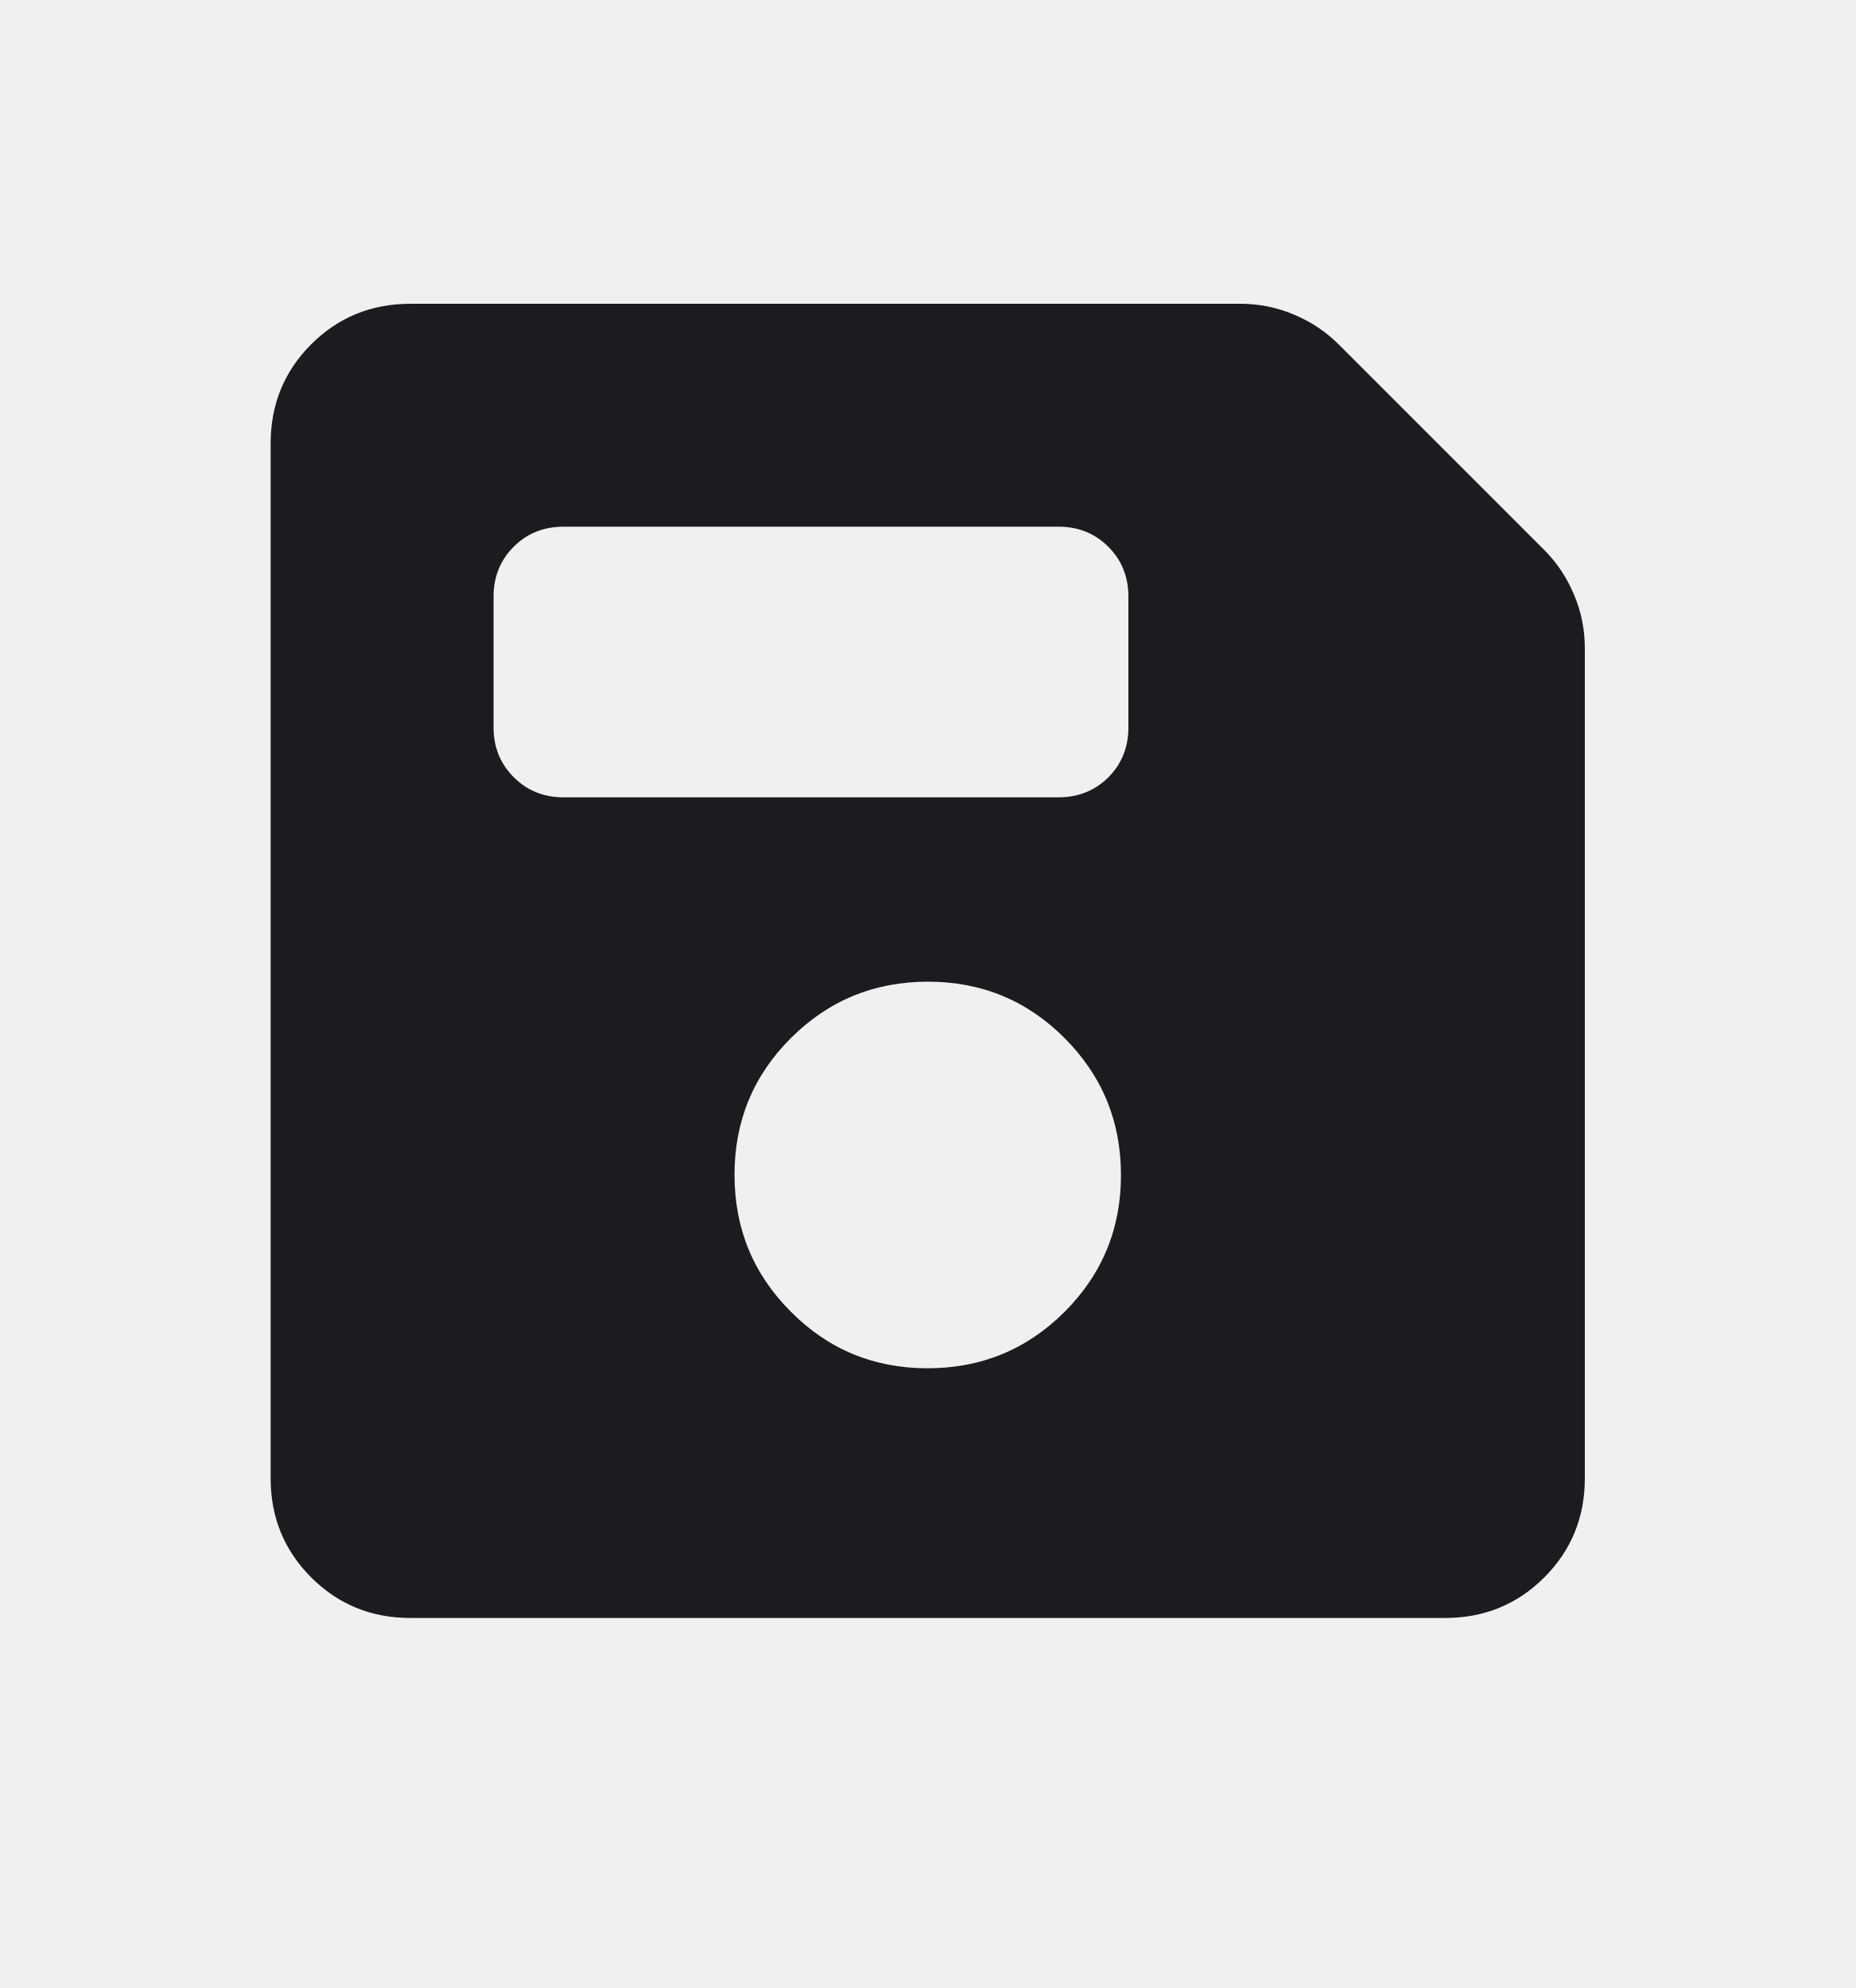
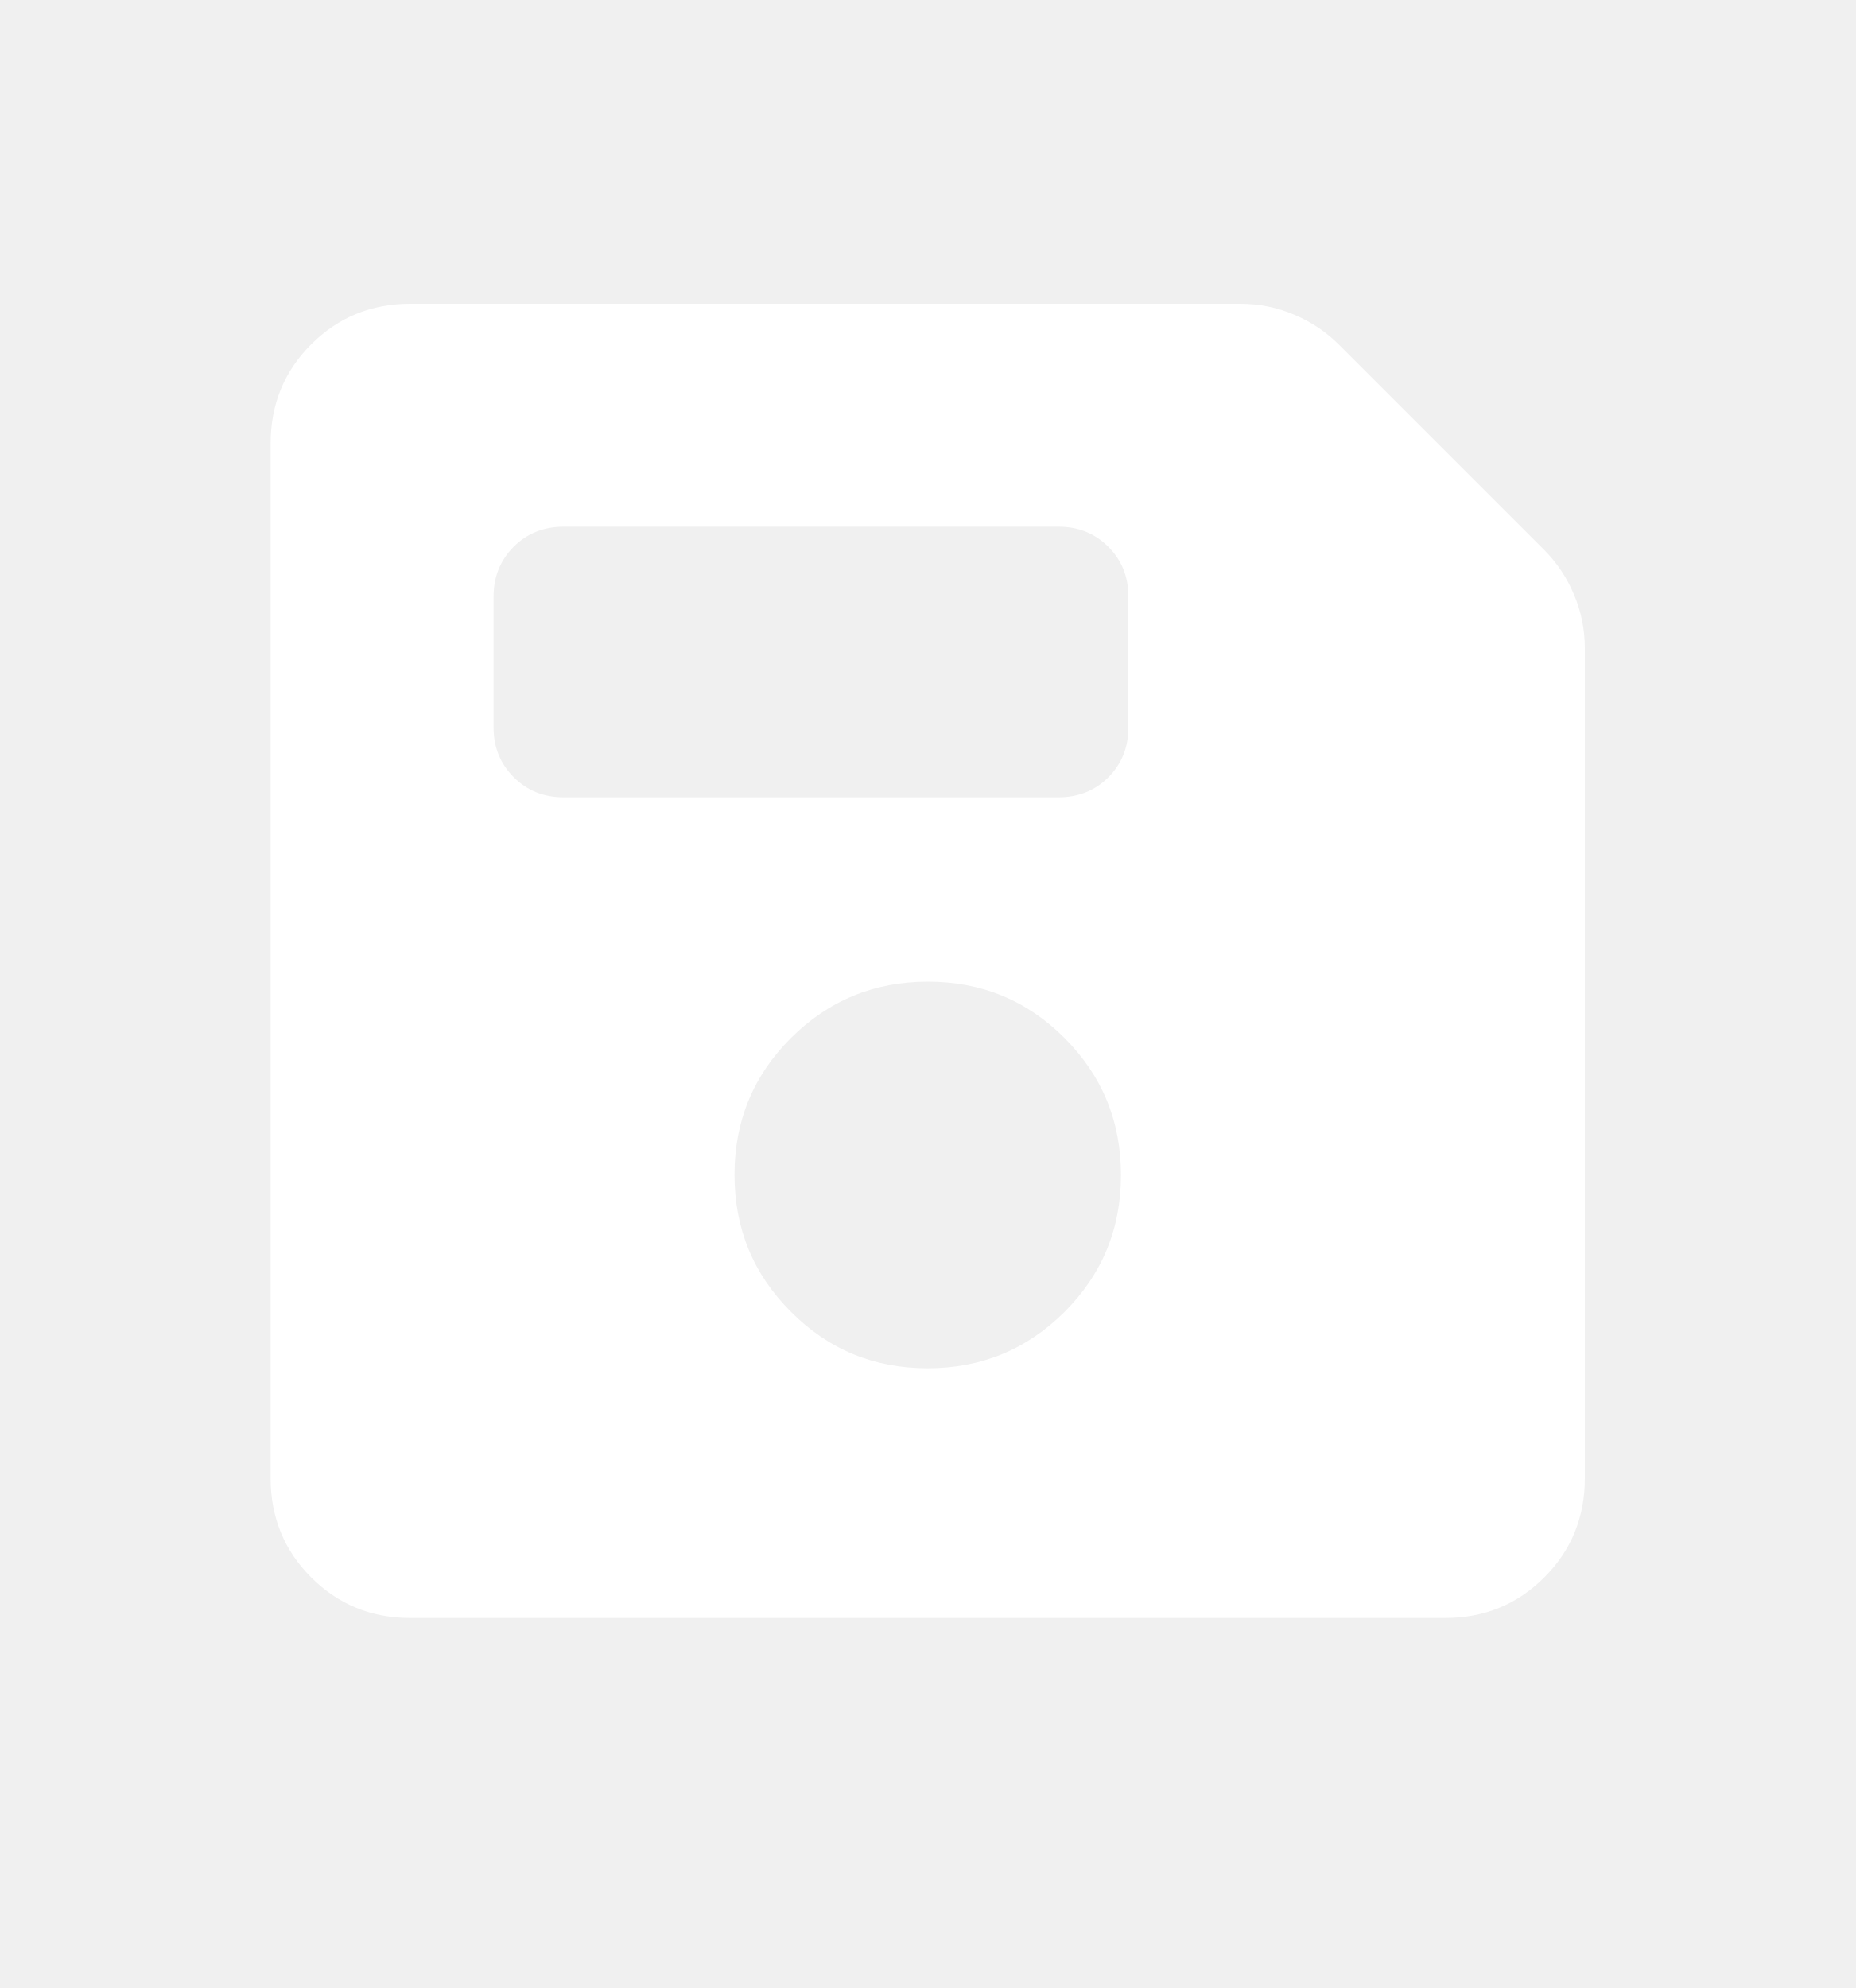
<svg xmlns="http://www.w3.org/2000/svg" width="14" height="15" viewBox="0 0 14 15" fill="none">
  <mask id="mask0_7541_22840" style="mask-type:alpha" maskUnits="userSpaceOnUse" x="0" y="0" width="14" height="15">
    <rect y="0.25" width="14" height="14" fill="#D9D9D9" />
  </mask>
  <g mask="url(#mask0_7541_22840)">
-     <path d="M3.096 12.208C2.802 12.208 2.552 12.106 2.348 11.902C2.144 11.698 2.042 11.448 2.042 11.154V3.346C2.042 3.052 2.144 2.802 2.348 2.598C2.552 2.394 2.802 2.292 3.096 2.292H9.357C9.499 2.292 9.635 2.319 9.764 2.374C9.893 2.428 10.005 2.503 10.101 2.599L11.651 4.149C11.747 4.245 11.822 4.357 11.876 4.486C11.931 4.615 11.958 4.751 11.958 4.893V11.154C11.958 11.448 11.856 11.698 11.652 11.902C11.448 12.106 11.198 12.208 10.904 12.208H3.096ZM6.999 10.324C7.403 10.324 7.748 10.182 8.032 9.899C8.316 9.615 8.458 9.271 8.458 8.867C8.458 8.462 8.317 8.118 8.033 7.833C7.75 7.549 7.406 7.407 7.001 7.407C6.597 7.407 6.252 7.549 5.968 7.832C5.684 8.115 5.542 8.459 5.542 8.864C5.542 9.269 5.683 9.613 5.967 9.897C6.25 10.182 6.594 10.324 6.999 10.324ZM4.252 6.016H7.986C8.137 6.016 8.263 5.965 8.364 5.864C8.464 5.763 8.514 5.638 8.514 5.489V4.502C8.514 4.352 8.464 4.227 8.363 4.126C8.262 4.025 8.137 3.974 7.987 3.974H4.253C4.102 3.974 3.976 4.025 3.875 4.126C3.775 4.227 3.724 4.352 3.724 4.502V5.489C3.724 5.638 3.775 5.763 3.876 5.864C3.977 5.965 4.102 6.016 4.252 6.016Z" fill="#1C1B1F" />
+     <path d="M3.096 12.208C2.802 12.208 2.552 12.106 2.348 11.902C2.144 11.698 2.042 11.448 2.042 11.154V3.346C2.042 3.052 2.144 2.802 2.348 2.598C2.552 2.394 2.802 2.292 3.096 2.292H9.357C9.499 2.292 9.635 2.319 9.764 2.374C9.893 2.428 10.005 2.503 10.101 2.599L11.651 4.149C11.747 4.245 11.822 4.357 11.876 4.486C11.931 4.615 11.958 4.751 11.958 4.893V11.154C11.958 11.448 11.856 11.698 11.652 11.902C11.448 12.106 11.198 12.208 10.904 12.208H3.096ZM6.999 10.324C7.403 10.324 7.748 10.182 8.032 9.899C8.316 9.615 8.458 9.271 8.458 8.867C8.458 8.462 8.317 8.118 8.033 7.833C7.75 7.549 7.406 7.407 7.001 7.407C6.597 7.407 6.252 7.549 5.968 7.832C5.684 8.115 5.542 8.459 5.542 8.864C5.542 9.269 5.683 9.613 5.967 9.897C6.25 10.182 6.594 10.324 6.999 10.324ZM4.252 6.016H7.986C8.137 6.016 8.263 5.965 8.364 5.864C8.464 5.763 8.514 5.638 8.514 5.489V4.502C8.514 4.352 8.464 4.227 8.363 4.126C8.262 4.025 8.137 3.974 7.987 3.974H4.253C4.102 3.974 3.976 4.025 3.875 4.126C3.775 4.227 3.724 4.352 3.724 4.502V5.489C3.724 5.638 3.775 5.763 3.876 5.864C3.977 5.965 4.102 6.016 4.252 6.016Z" fill="#FFFFFF" />
  </g>
</svg>
